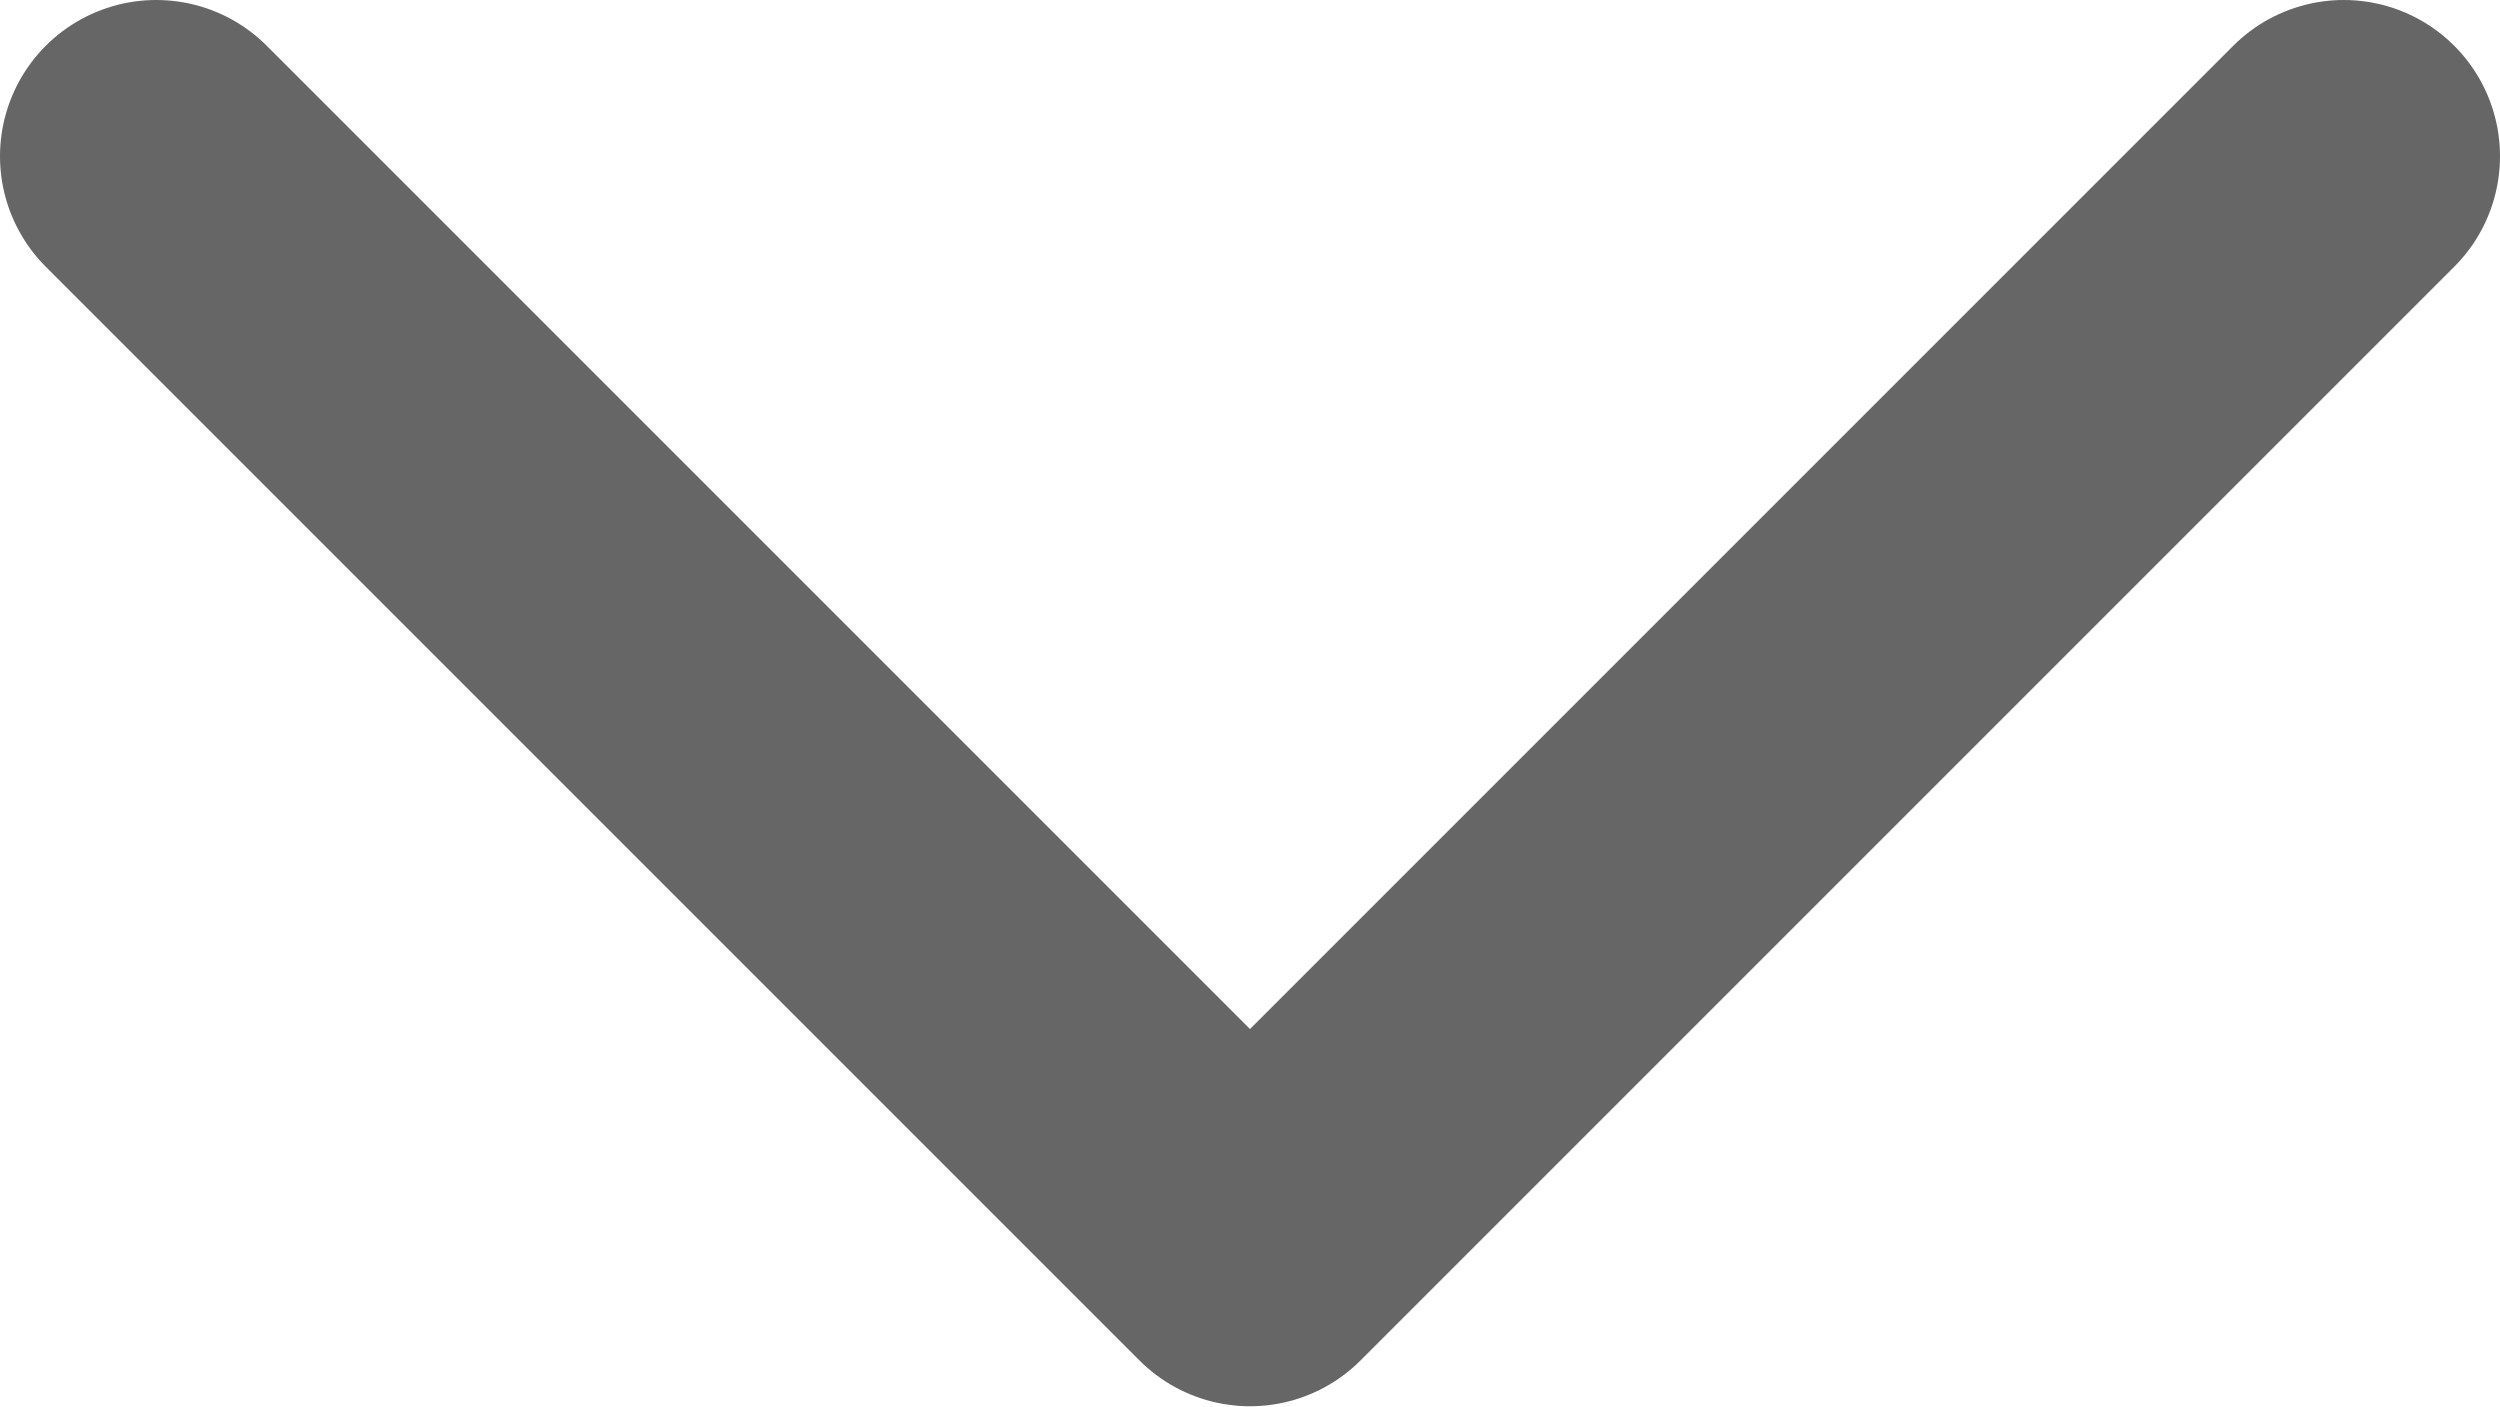
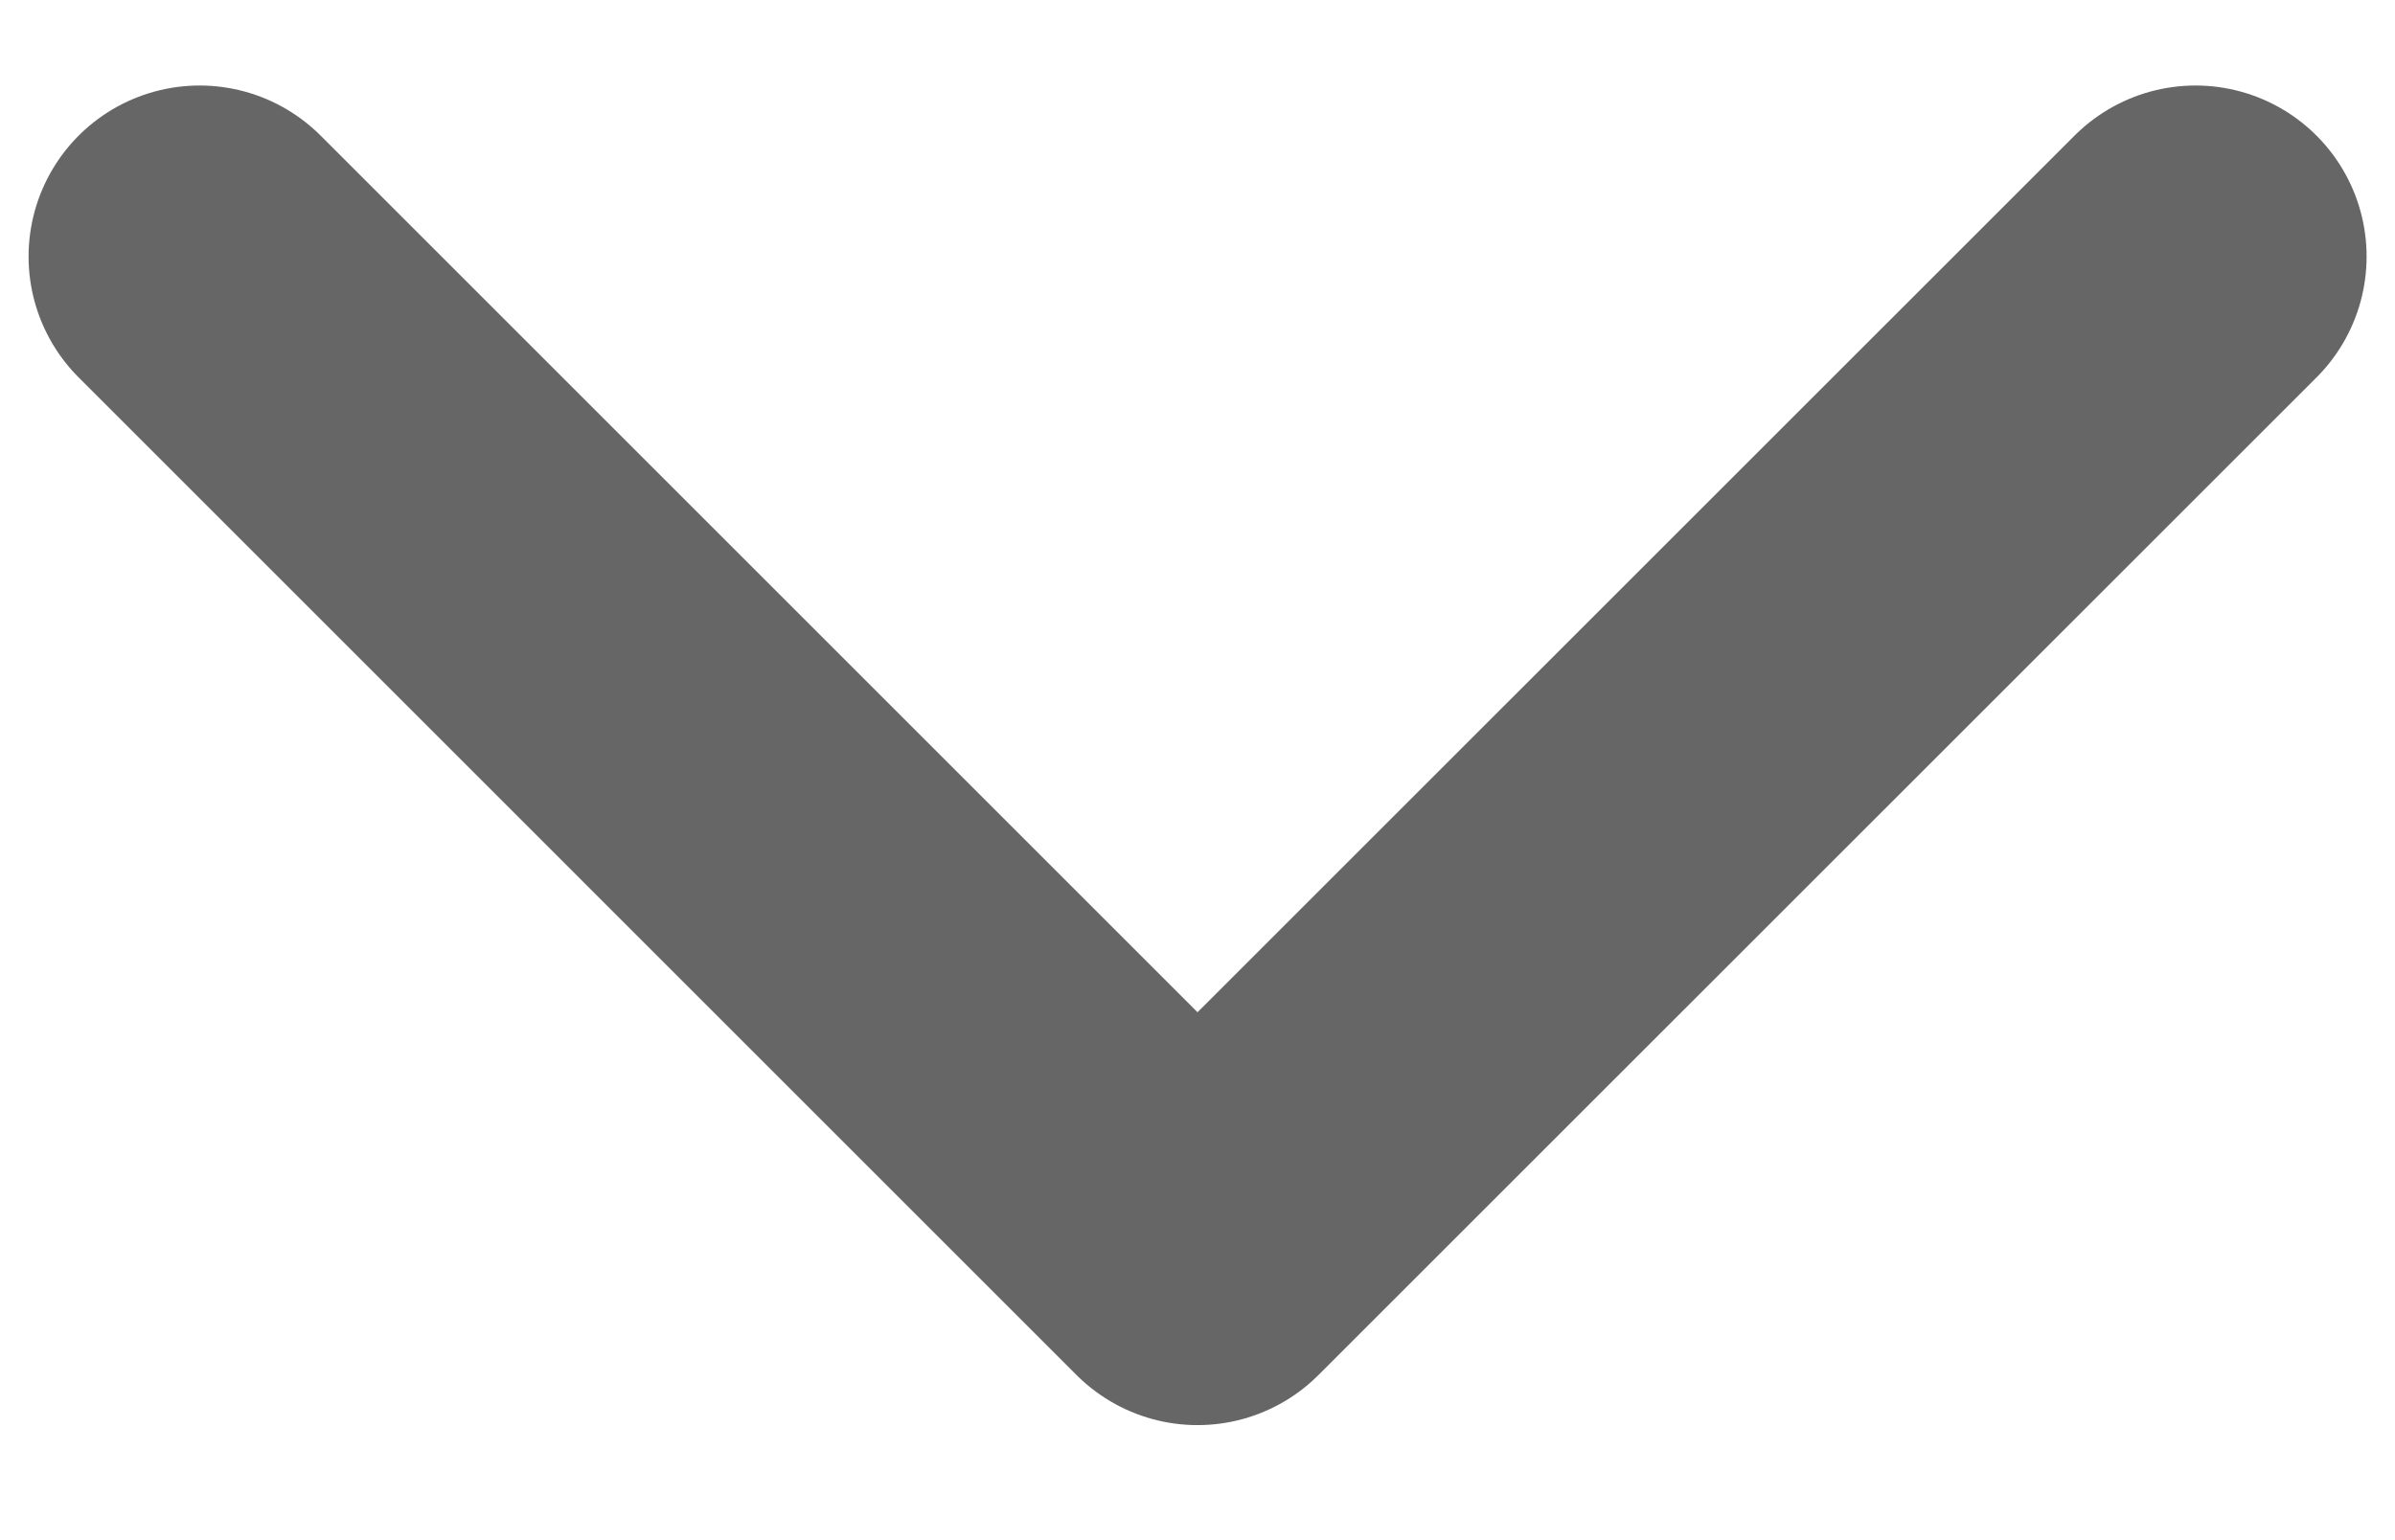
- <svg xmlns="http://www.w3.org/2000/svg" width="16" height="9" viewBox="0 0 16 9" fill="none">
-   <path d="M15 1L8 8L1 1" stroke="#666666" stroke-width="2" stroke-linecap="round" stroke-linejoin="round" />
+ <svg xmlns="http://www.w3.org/2000/svg" width="14" height="9" viewBox="0 0 14 9" fill="none">
+   <path d="M12.834 1.5L7 7.333L1.167 1.5" stroke="#666666" stroke-width="2" stroke-linecap="round" stroke-linejoin="round" />
</svg>
